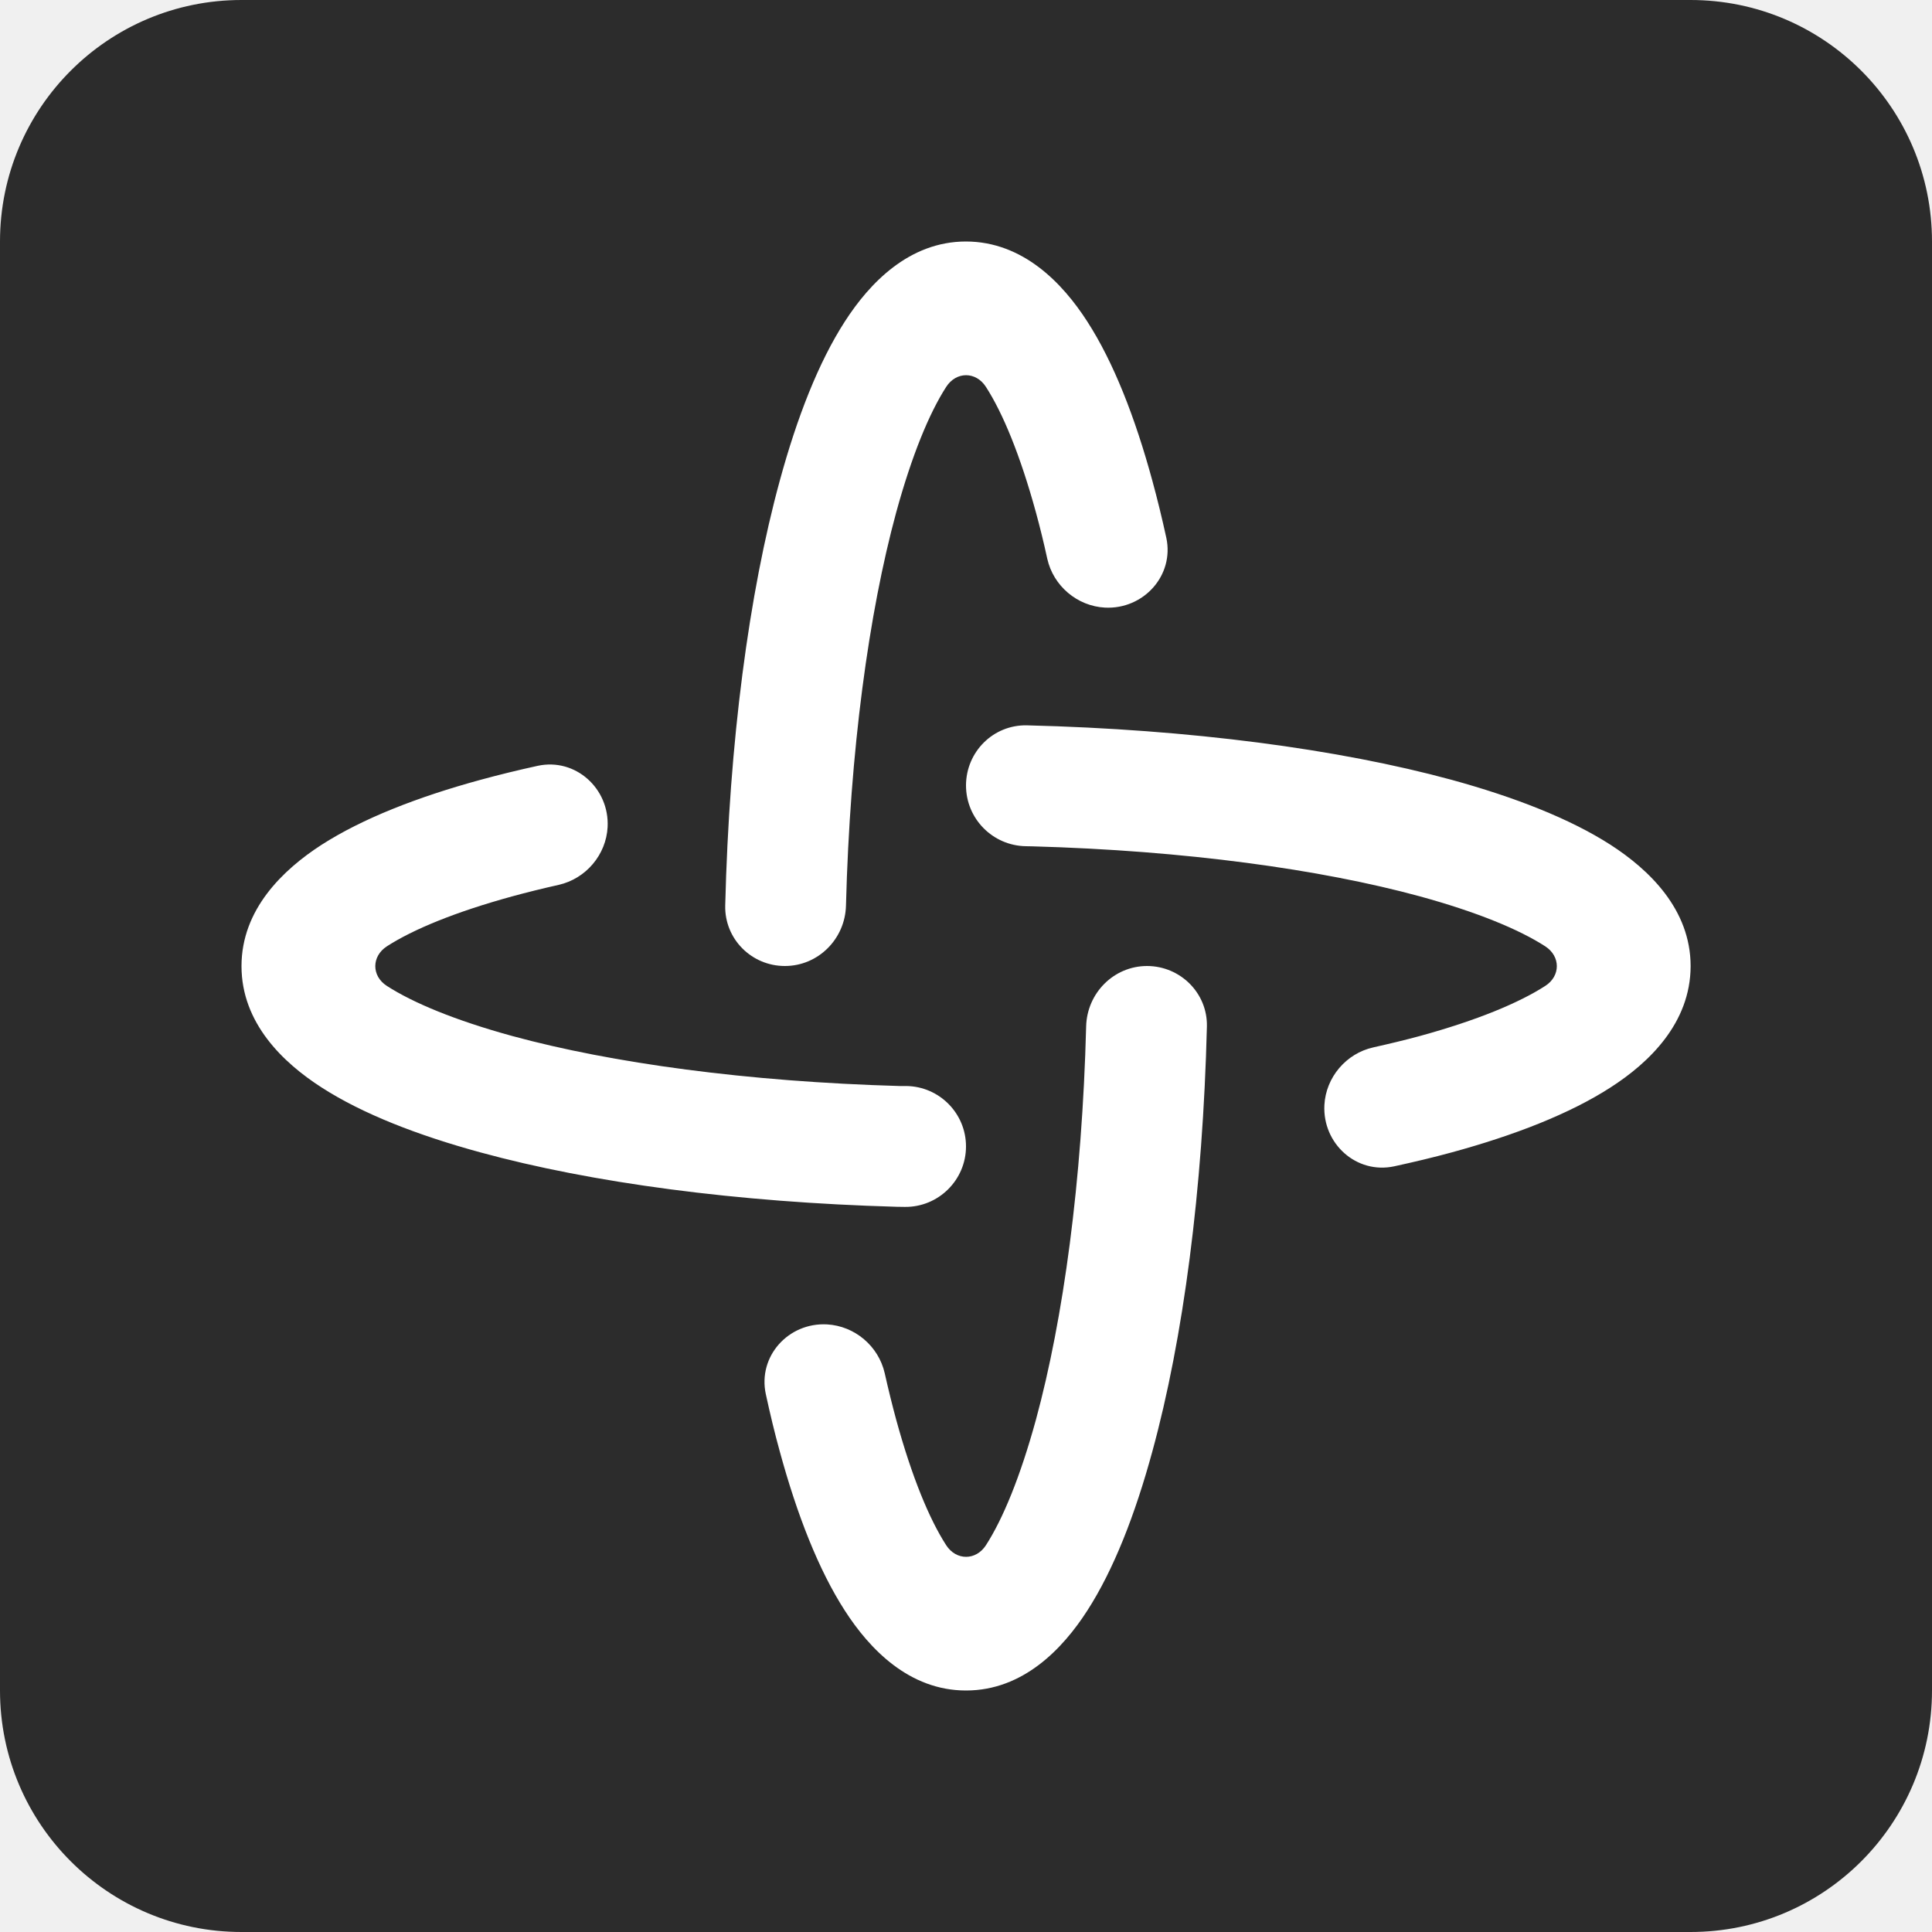
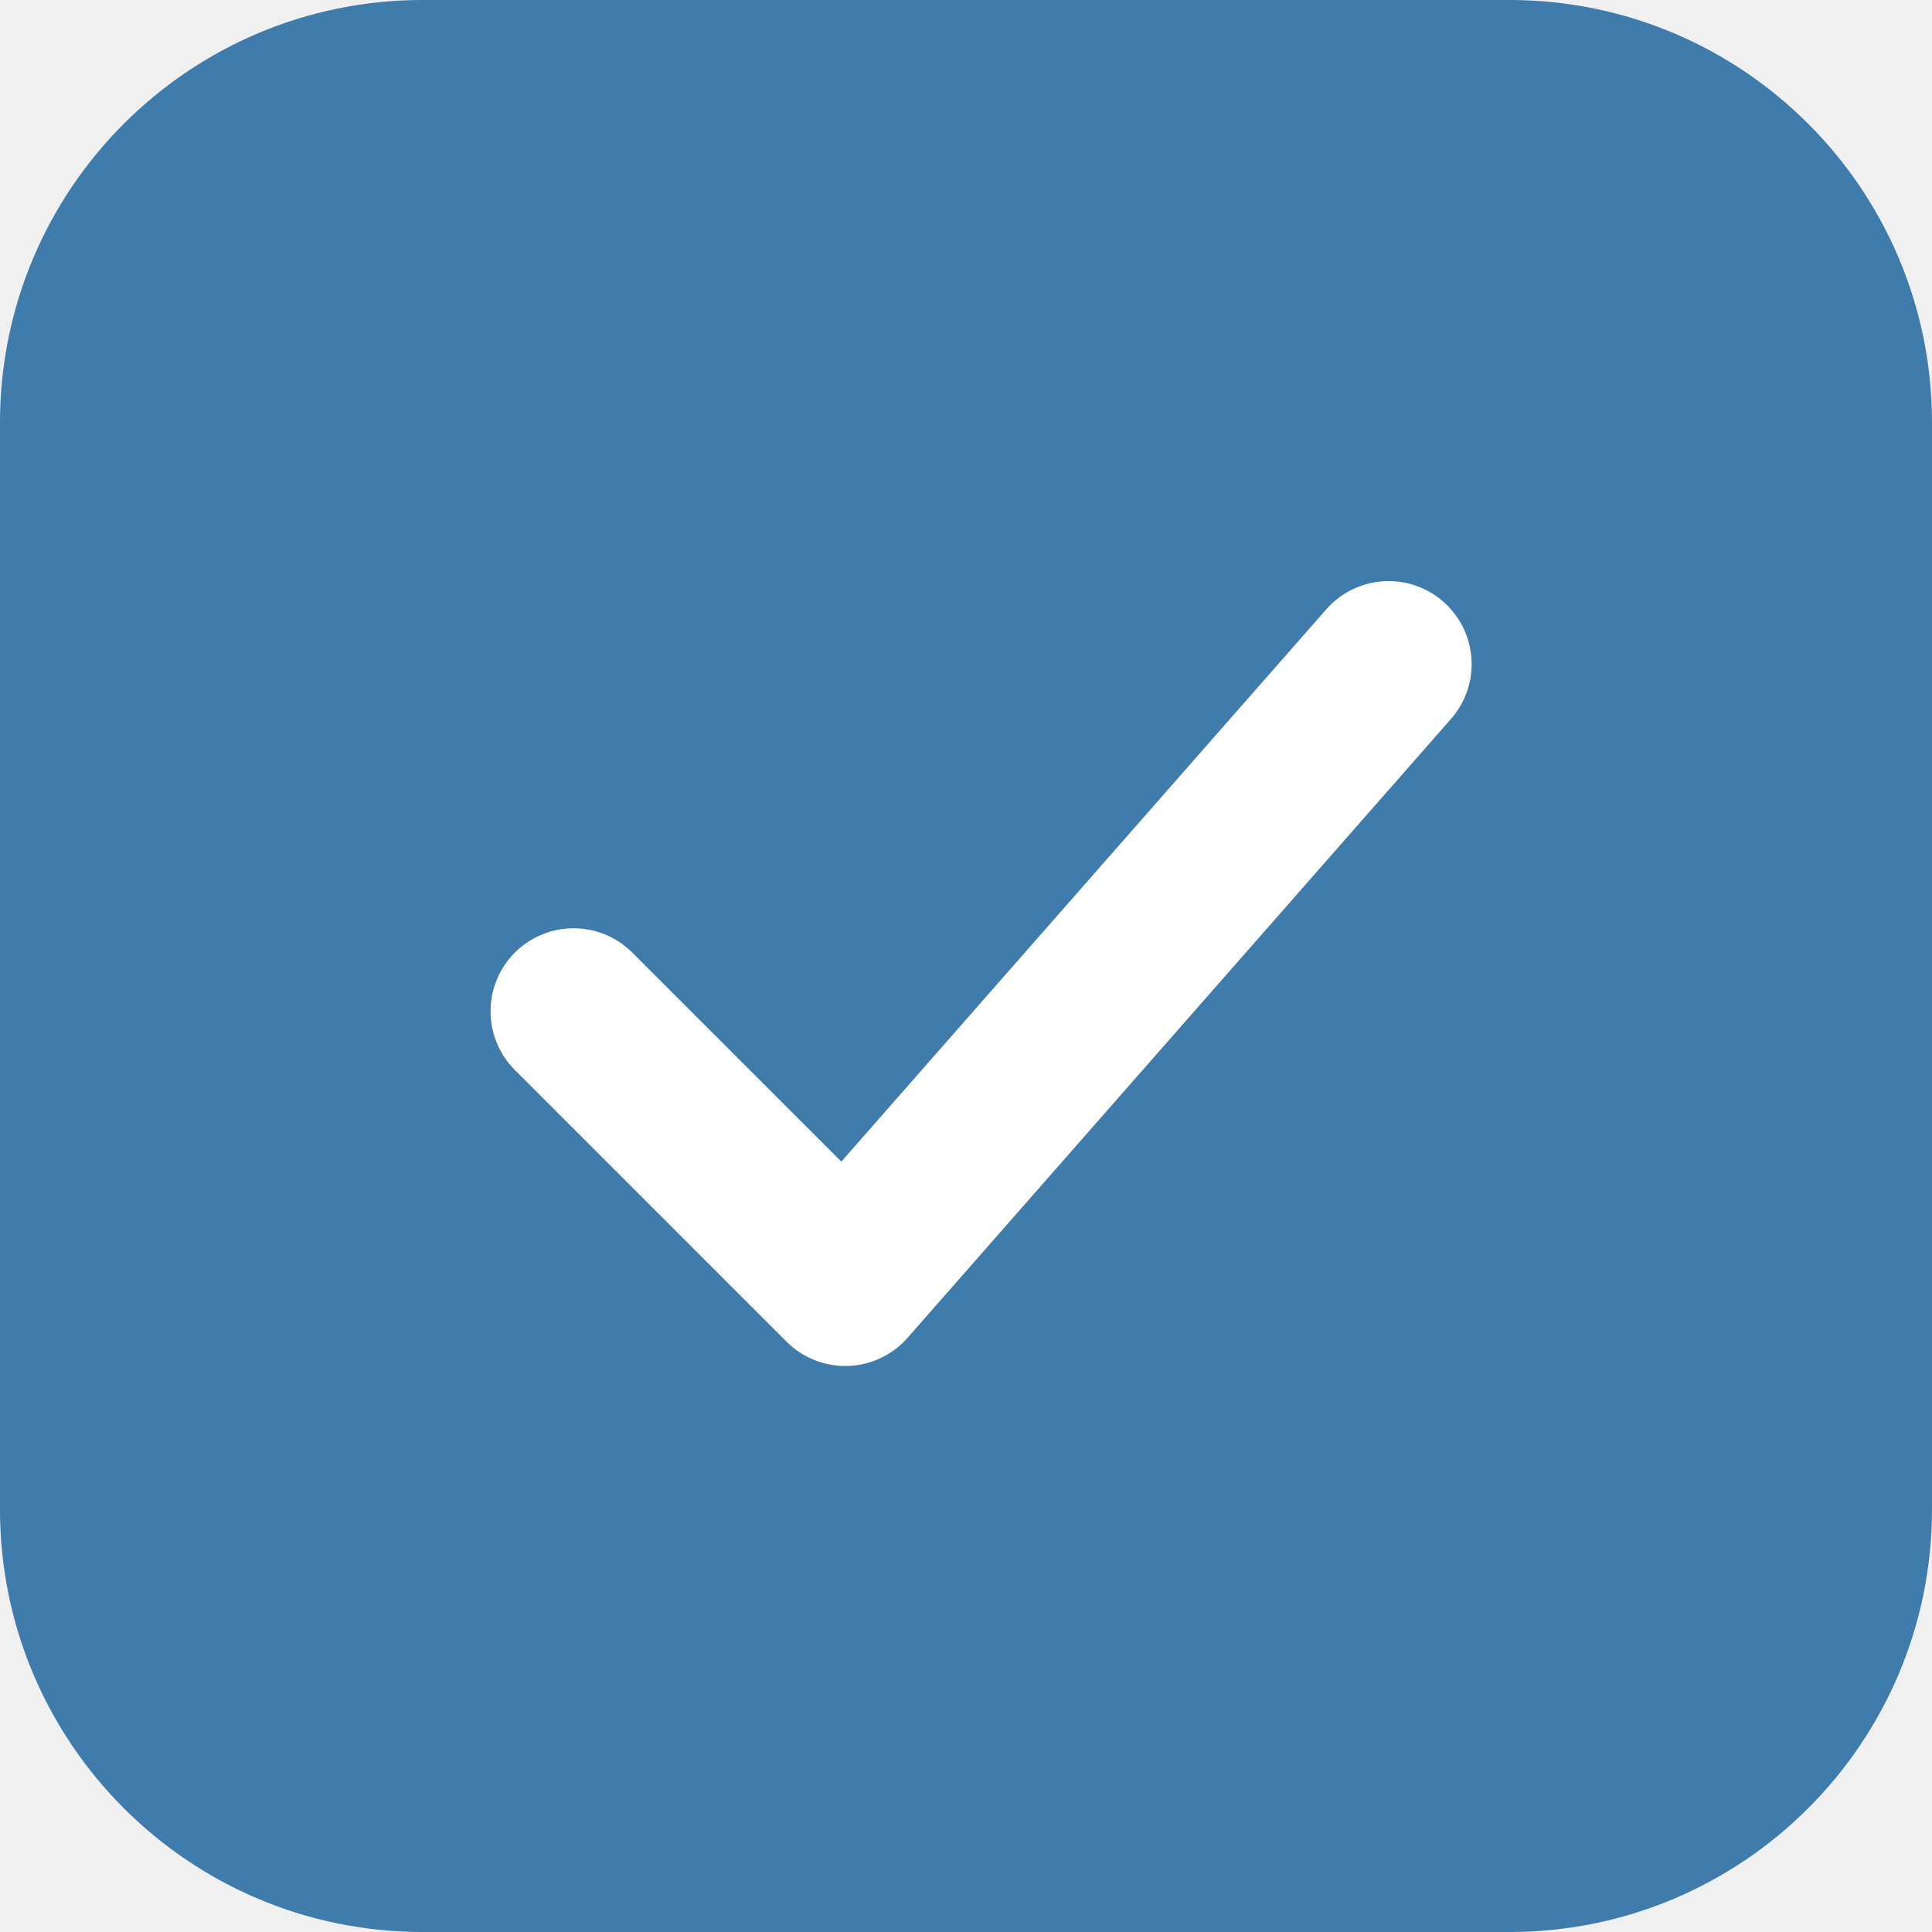
- <svg xmlns="http://www.w3.org/2000/svg" width="16" height="16" viewBox="0 0 16 16" fill="none">
-   <path d="M0 2C0 0.895 0.895 0 2 0H14C15.105 0 16 0.895 16 2V14C16 15.105 15.105 16 14 16H2C0.895 16 0 15.105 0 14V2Z" fill="#2C2C2C" />
-   <path d="M9.5 8C9.776 8.001 10.001 8.225 9.995 8.5C9.962 9.855 9.799 11.086 9.543 12.021C9.401 12.542 9.223 13 9.004 13.339C8.8 13.656 8.472 14 8 14C7.529 14 7.201 13.656 6.997 13.339C6.778 13 6.6 12.542 6.458 12.021C6.416 11.87 6.378 11.711 6.342 11.545C6.275 11.232 6.529 10.951 6.849 10.968C7.079 10.981 7.276 11.148 7.327 11.373C7.357 11.507 7.389 11.636 7.422 11.758C7.552 12.232 7.696 12.58 7.836 12.797C7.919 12.925 8.082 12.925 8.165 12.797C8.305 12.58 8.449 12.232 8.579 11.758C8.806 10.924 8.962 9.784 8.995 8.5C9.002 8.224 9.224 8 9.5 8ZM4.454 6.342C4.766 6.275 5.048 6.53 5.032 6.849C5.02 7.079 4.852 7.277 4.627 7.328C4.493 7.358 4.364 7.39 4.243 7.423C3.769 7.553 3.421 7.697 3.204 7.837C3.076 7.92 3.076 8.083 3.204 8.165C3.421 8.305 3.769 8.45 4.243 8.58C5.066 8.804 6.187 8.958 7.451 8.994H7.507C7.78 8.998 8 9.221 8 9.494C8 9.772 7.772 9.998 7.494 9.995L7.425 9.994C6.101 9.957 4.898 9.795 3.98 9.544C3.459 9.402 3.001 9.224 2.662 9.005C2.345 8.801 2 8.473 2 8.001C2 7.53 2.345 7.202 2.662 6.997C3.001 6.779 3.459 6.6 3.98 6.458C4.13 6.417 4.289 6.378 4.454 6.342ZM8.504 6.007C9.857 6.04 11.087 6.204 12.021 6.458C12.542 6.601 13 6.779 13.339 6.997C13.656 7.202 14.001 7.53 14.001 8.001C14 8.473 13.656 8.801 13.339 9.005C13 9.224 12.542 9.402 12.021 9.544C11.871 9.585 11.711 9.623 11.546 9.659C11.233 9.726 10.952 9.471 10.968 9.152C10.98 8.922 11.148 8.724 11.373 8.674C11.507 8.644 11.636 8.613 11.758 8.58C12.232 8.45 12.58 8.305 12.797 8.165C12.925 8.083 12.925 7.92 12.797 7.837C12.58 7.697 12.232 7.553 11.758 7.423C10.935 7.199 9.814 7.044 8.55 7.009L8.497 7.008C8.221 7.004 8 6.78 8 6.504C8.001 6.226 8.226 6.001 8.504 6.007ZM8 2C8.472 2.001 8.8 2.345 9.004 2.662C9.223 3.001 9.401 3.459 9.543 3.98C9.584 4.13 9.623 4.289 9.659 4.454C9.726 4.766 9.47 5.048 9.151 5.032C8.921 5.02 8.723 4.852 8.673 4.627C8.644 4.493 8.612 4.364 8.579 4.243C8.449 3.769 8.305 3.421 8.165 3.204C8.082 3.075 7.919 3.075 7.836 3.204C7.696 3.421 7.552 3.769 7.422 4.243C7.195 5.077 7.039 6.216 7.006 7.5C6.999 7.776 6.776 8 6.5 8C6.224 8 6 7.776 6.006 7.5C6.039 6.146 6.202 4.915 6.458 3.98C6.6 3.459 6.778 3.001 6.997 2.662C7.201 2.345 7.529 2 8 2Z" fill="white" />
+ <svg xmlns="http://www.w3.org/2000/svg" viewBox="0 0 64 64">
+   <rect width="64" height="64" rx="14" fill="#3F7BAB" />
+   <path d="M19 33.5l9 9L46 22" fill="none" stroke="#FFFFFF" stroke-width="5.5" stroke-linecap="round" stroke-linejoin="round" />
</svg>
